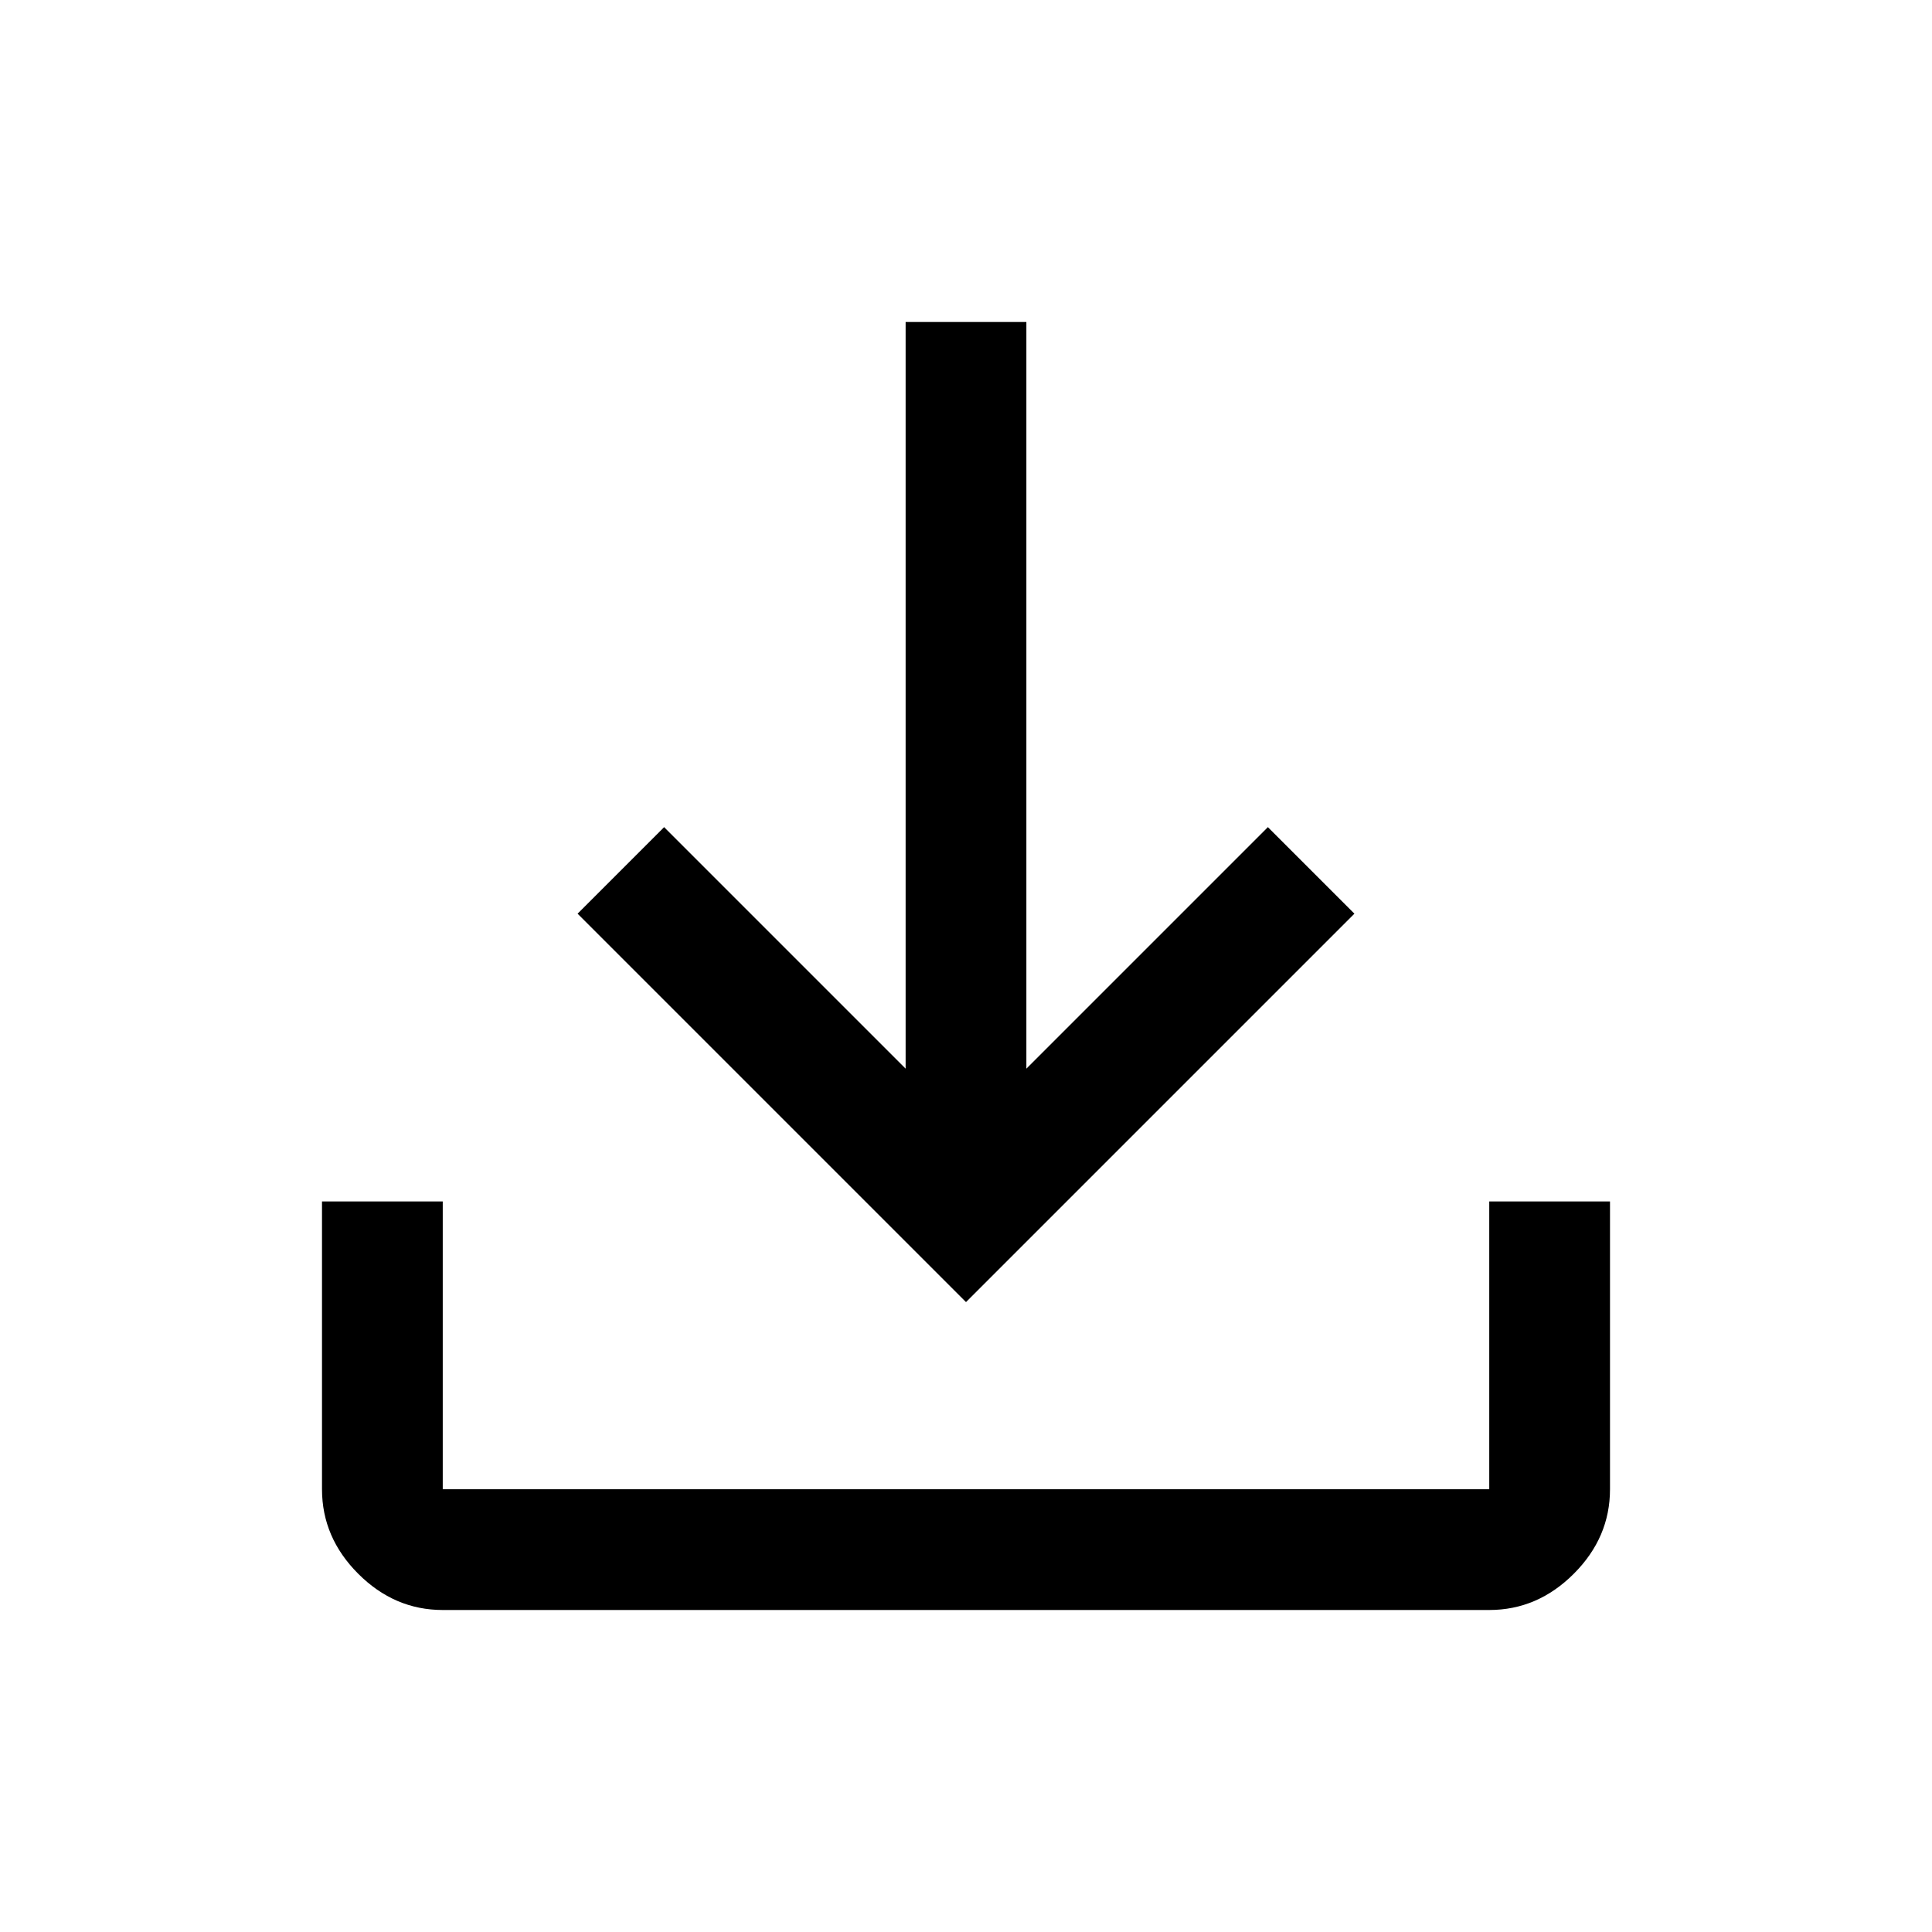
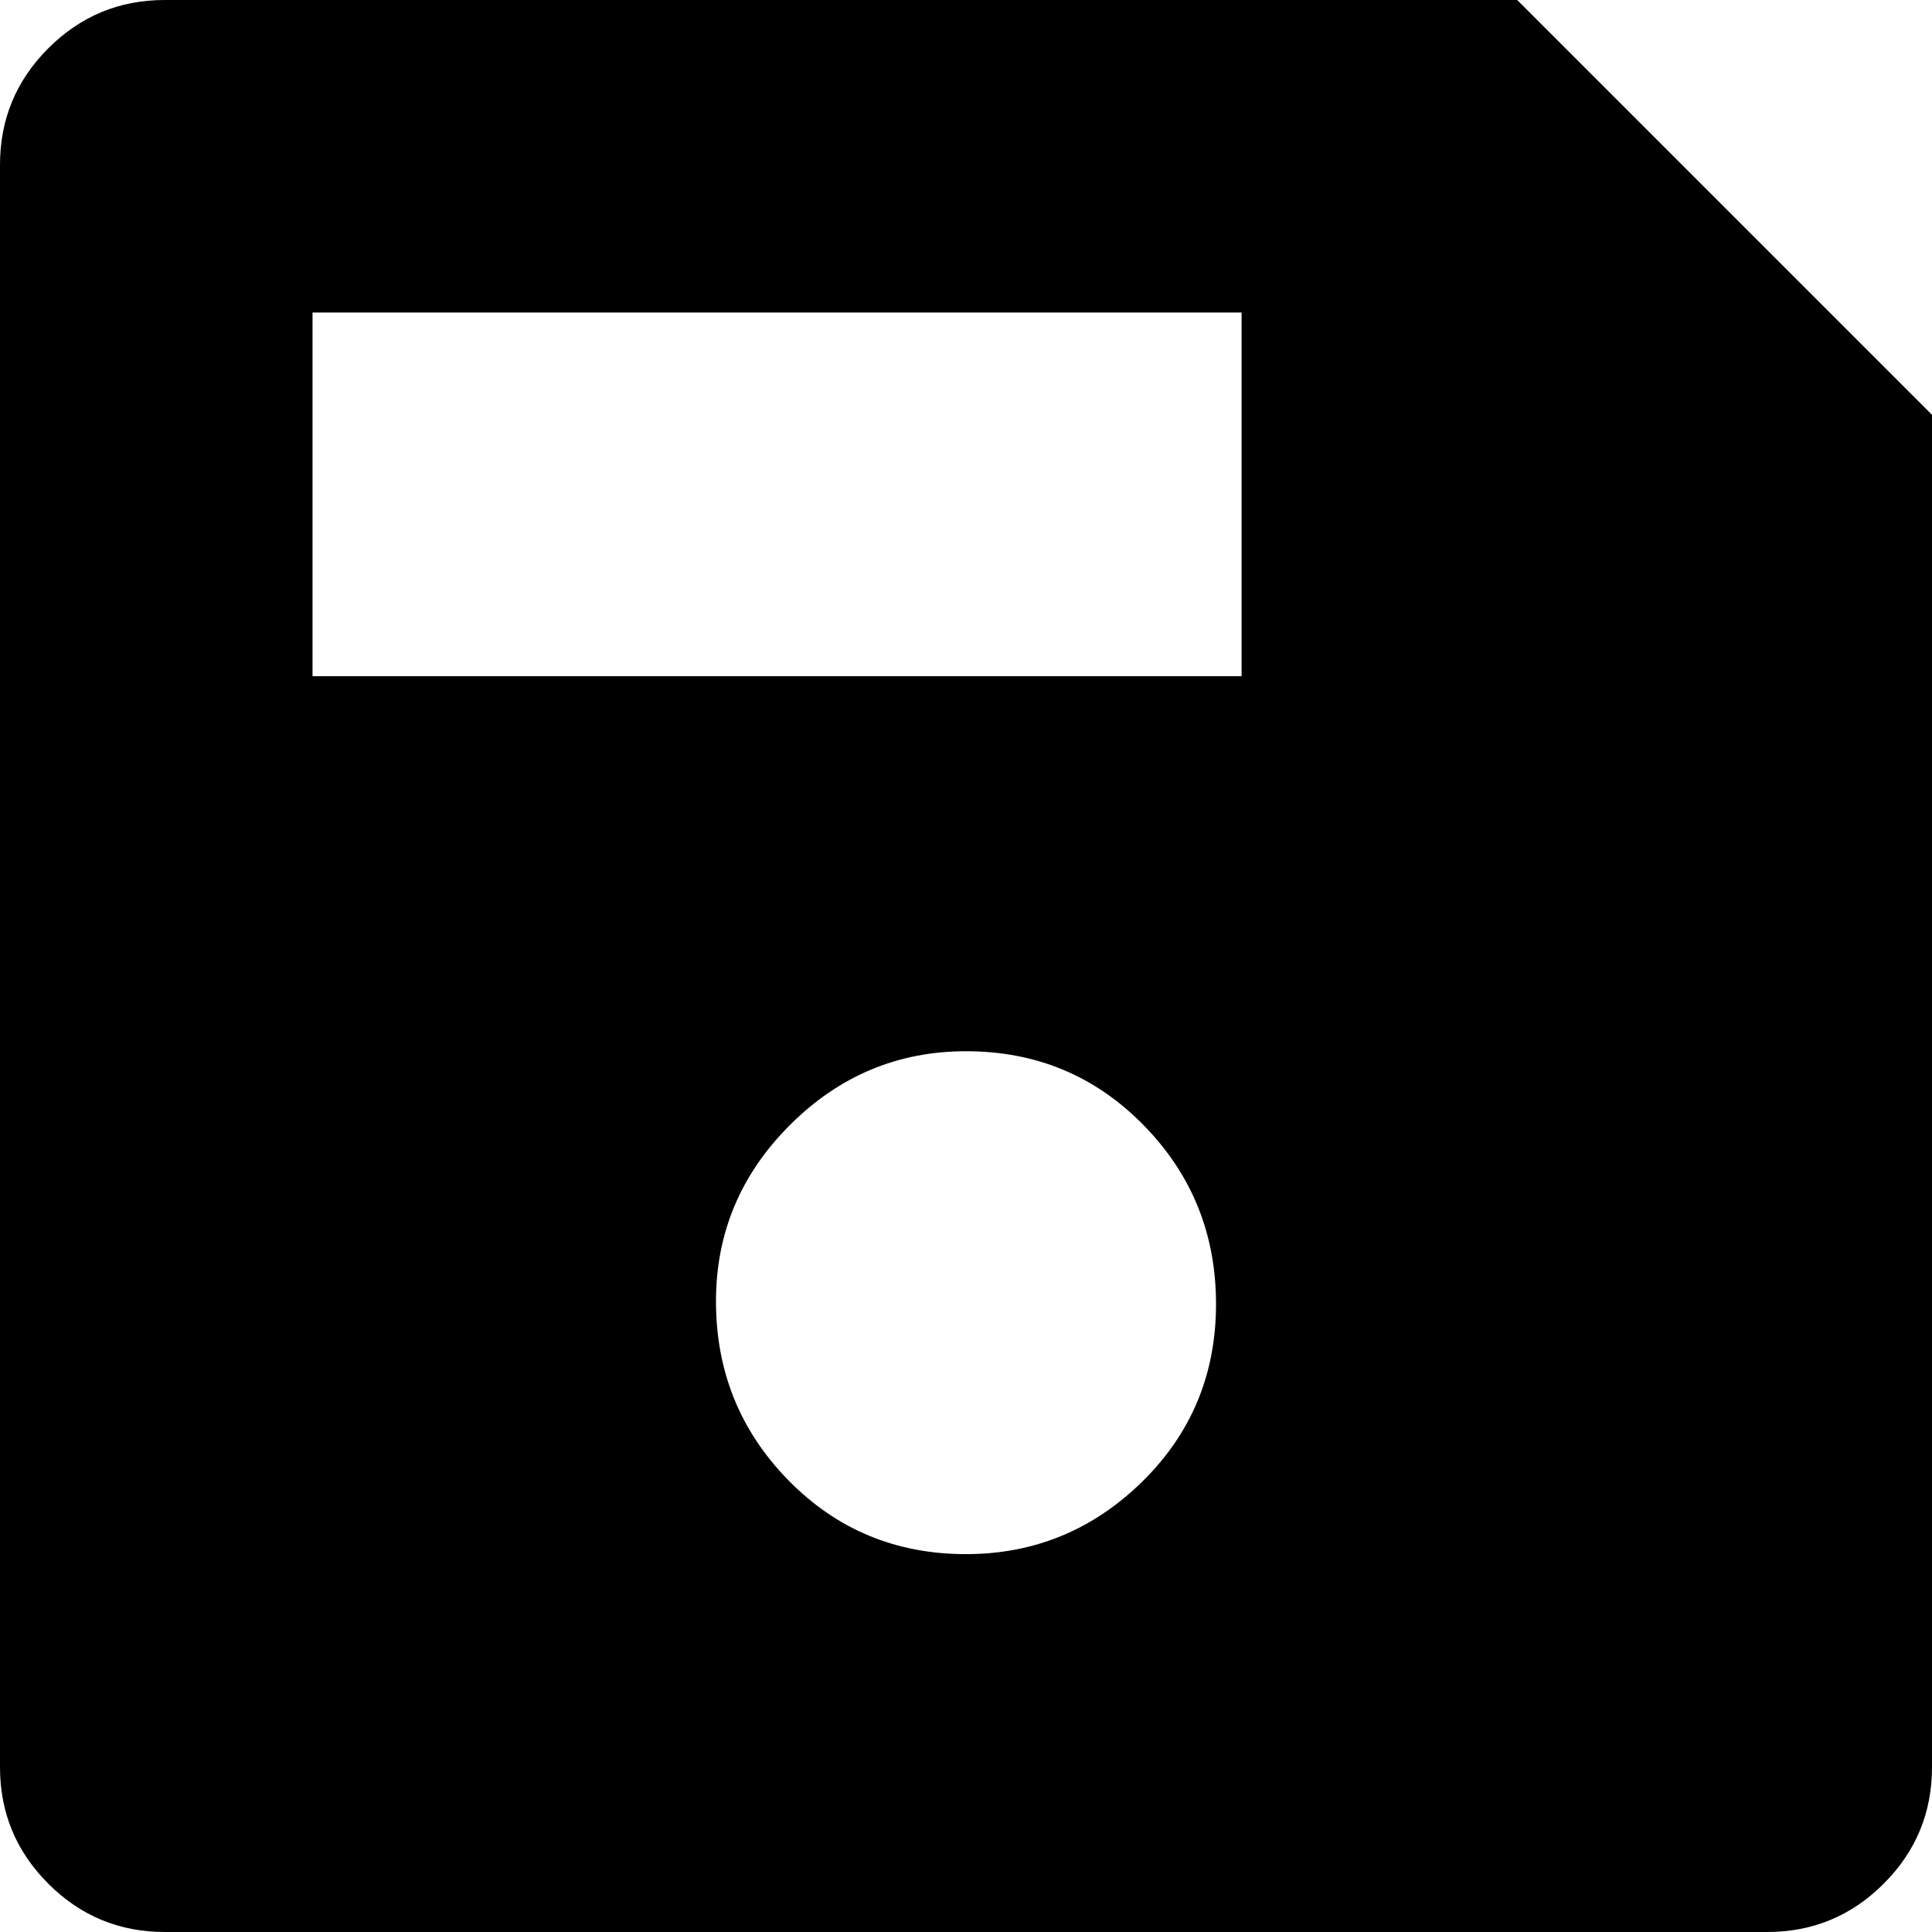
- <svg xmlns="http://www.w3.org/2000/svg" height="48" width="48">
-   <path d="M11 40q-1.2 0-2.1-.9Q8 38.2 8 37v-7.15h3V37h26v-7.15h3V37q0 1.2-.9 2.1-.9.9-2.1.9Zm13-7.65-9.65-9.65 2.15-2.15 6 6V8h3v18.55l6-6 2.15 2.15Z" />
+ <svg xmlns="http://www.w3.org/2000/svg" height="17" width="17" version="1.1" id="svg305">
+   <defs id="defs309" />
+   <path d="m 17,3.65 v 11.9 q 0,0.6 -0.425,1.025 Q 16.15,17 15.55,17 H 1.45 Q 0.85,17 0.425,16.575 0,16.15 0,15.55 V 1.45 Q 0,0.85 0.425,0.425 0.85,0 1.45,0 h 11.9 z M 8.5,13.675 q 0.9,0 1.55,-0.637 Q 10.7,12.4 10.7,11.475 10.7,10.55 10.062,9.9 9.425,9.25 8.5,9.25 7.6,9.25 6.95,9.9 6.3,10.55 6.3,11.45 q 0,0.925 0.637,1.575 0.637,0.65 1.562,0.65 z M 2.75,5.95 h 8.175 V 2.75 H 2.75 Z" id="path303" style="stroke-width:0.5" />
</svg>
